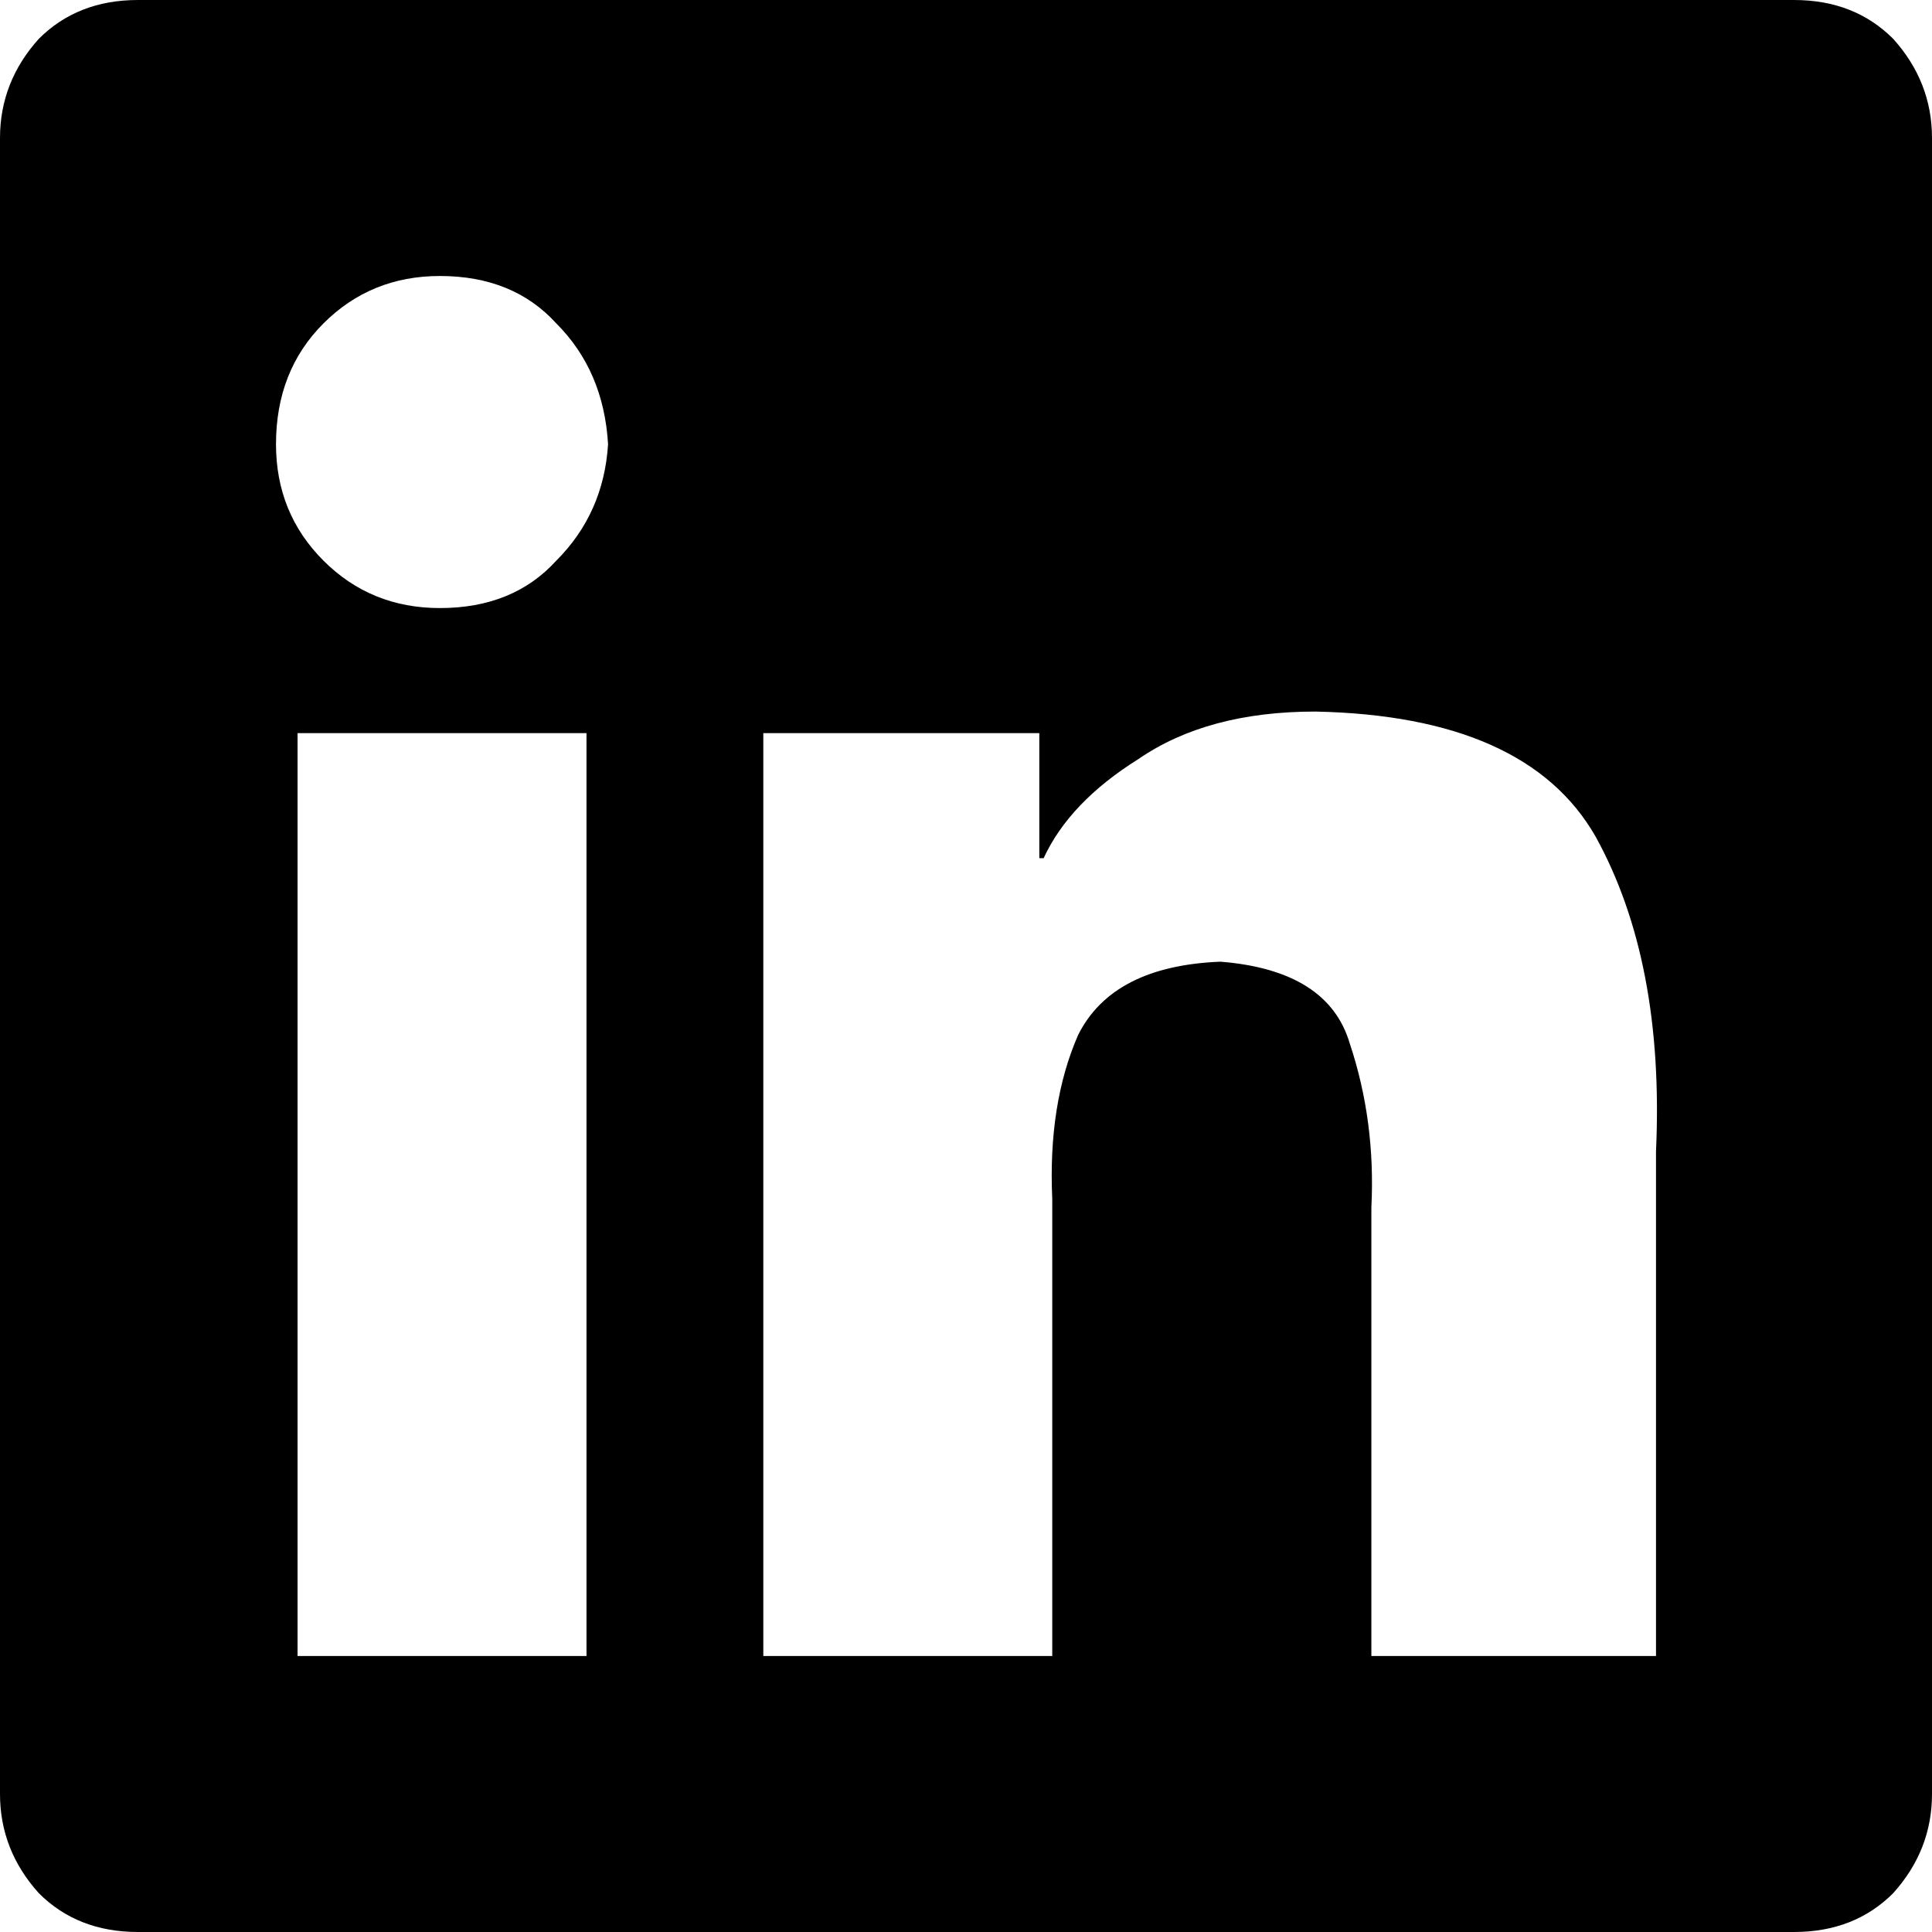
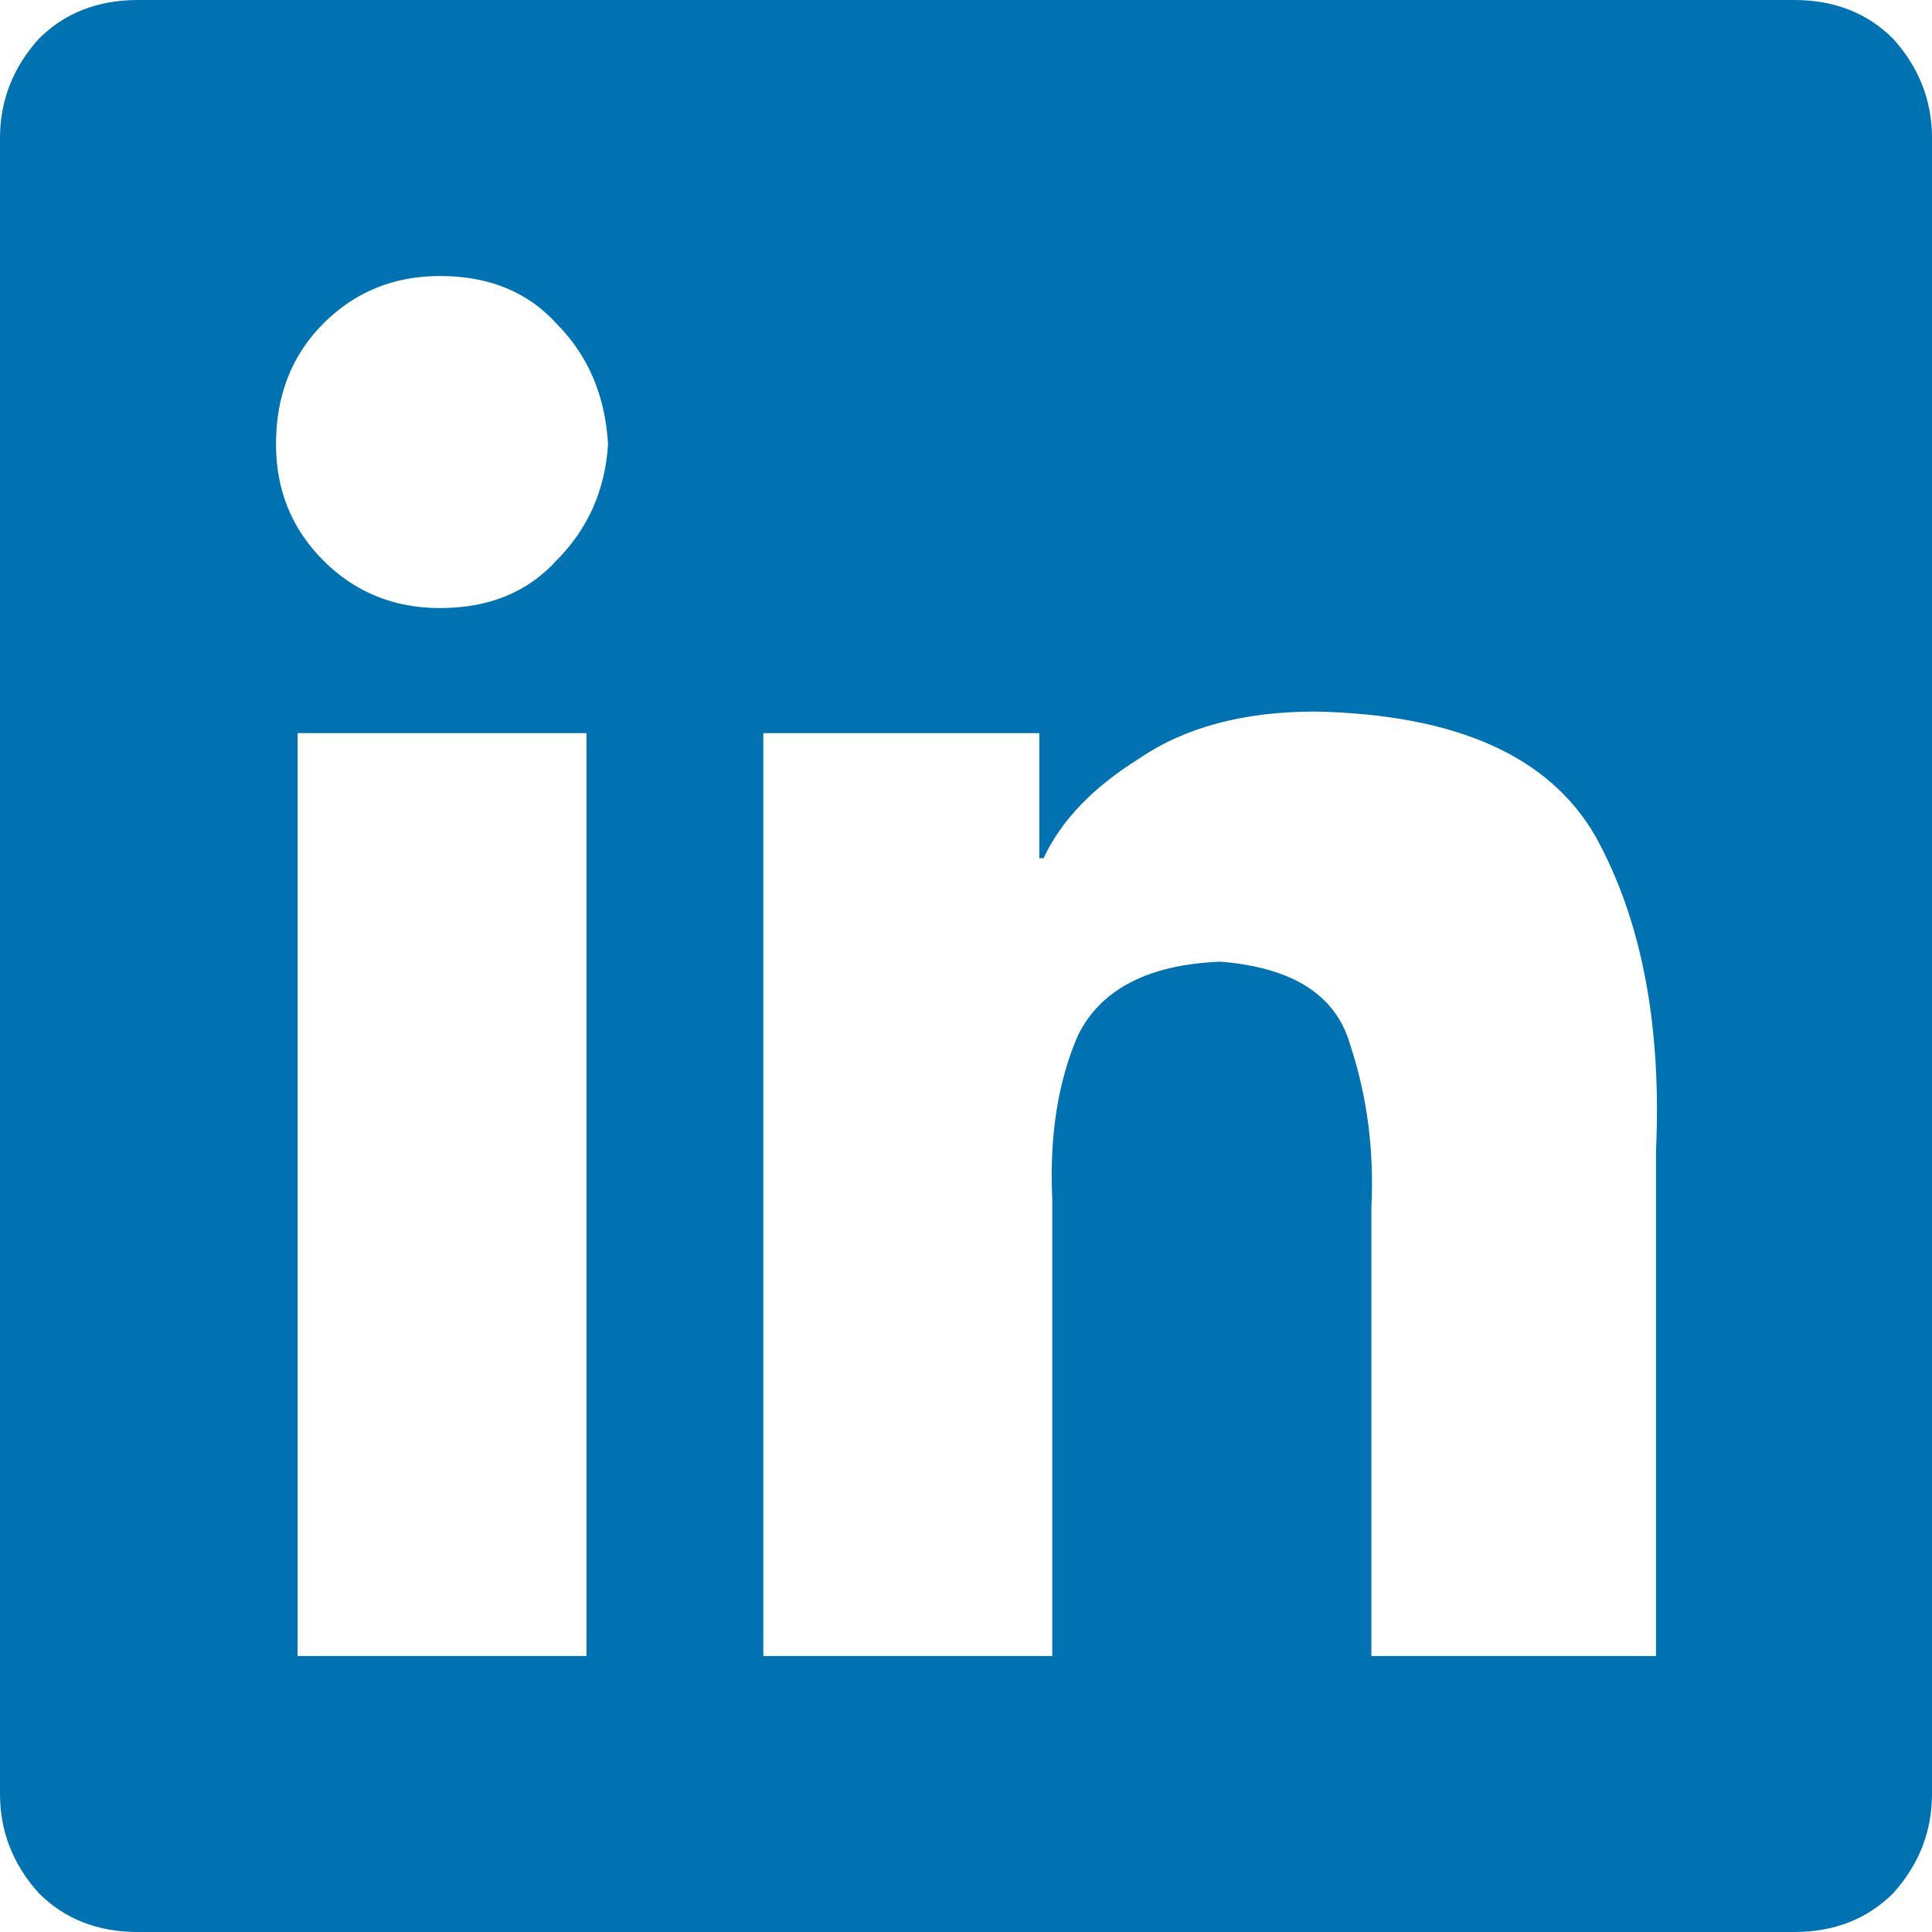
- <svg xmlns="http://www.w3.org/2000/svg" height="1em" fill="currentColor" viewBox="0 0 512 512">
+ <svg xmlns="http://www.w3.org/2000/svg" height="1em" fill="#0072b1" viewBox="0 0 512 512">
  <path d="M 475.429 0 L 36.571 0 L 475.429 0 L 36.571 0 Q 20.571 0 10.286 10.286 Q 0 21.714 0 36.571 L 0 475.429 L 0 475.429 Q 0 490.286 10.286 501.714 Q 20.571 512 36.571 512 L 475.429 512 L 475.429 512 Q 491.429 512 501.714 501.714 Q 512 490.286 512 475.429 L 512 36.571 L 512 36.571 Q 512 21.714 501.714 10.286 Q 491.429 0 475.429 0 L 475.429 0 Z M 154.286 438.857 L 78.857 438.857 L 154.286 438.857 L 78.857 438.857 L 78.857 194.286 L 78.857 194.286 L 155.429 194.286 L 155.429 194.286 L 155.429 438.857 L 154.286 438.857 Z M 116.571 161.143 Q 98.286 161.143 85.714 148.571 L 85.714 148.571 L 85.714 148.571 Q 73.143 136 73.143 117.714 Q 73.143 98.286 85.714 85.714 Q 98.286 73.143 116.571 73.143 Q 136 73.143 147.429 85.714 Q 160 98.286 161.143 117.714 Q 160 136 147.429 148.571 Q 136 161.143 116.571 161.143 L 116.571 161.143 Z M 438.857 438.857 L 363.429 438.857 L 438.857 438.857 L 363.429 438.857 L 363.429 320 L 363.429 320 Q 364.571 297.143 357.714 276.571 Q 352 257.143 323.429 254.857 Q 294.857 256 285.714 274.286 Q 277.714 292.571 278.857 317.714 L 278.857 438.857 L 278.857 438.857 L 202.286 438.857 L 202.286 438.857 L 202.286 194.286 L 202.286 194.286 L 275.429 194.286 L 275.429 194.286 L 275.429 227.429 L 275.429 227.429 L 276.571 227.429 L 276.571 227.429 Q 283.429 212.571 301.714 201.143 Q 320 188.571 348.571 188.571 Q 404.571 189.714 422.857 221.714 Q 441.143 254.857 438.857 305.143 L 438.857 438.857 L 438.857 438.857 Z" />
</svg>
